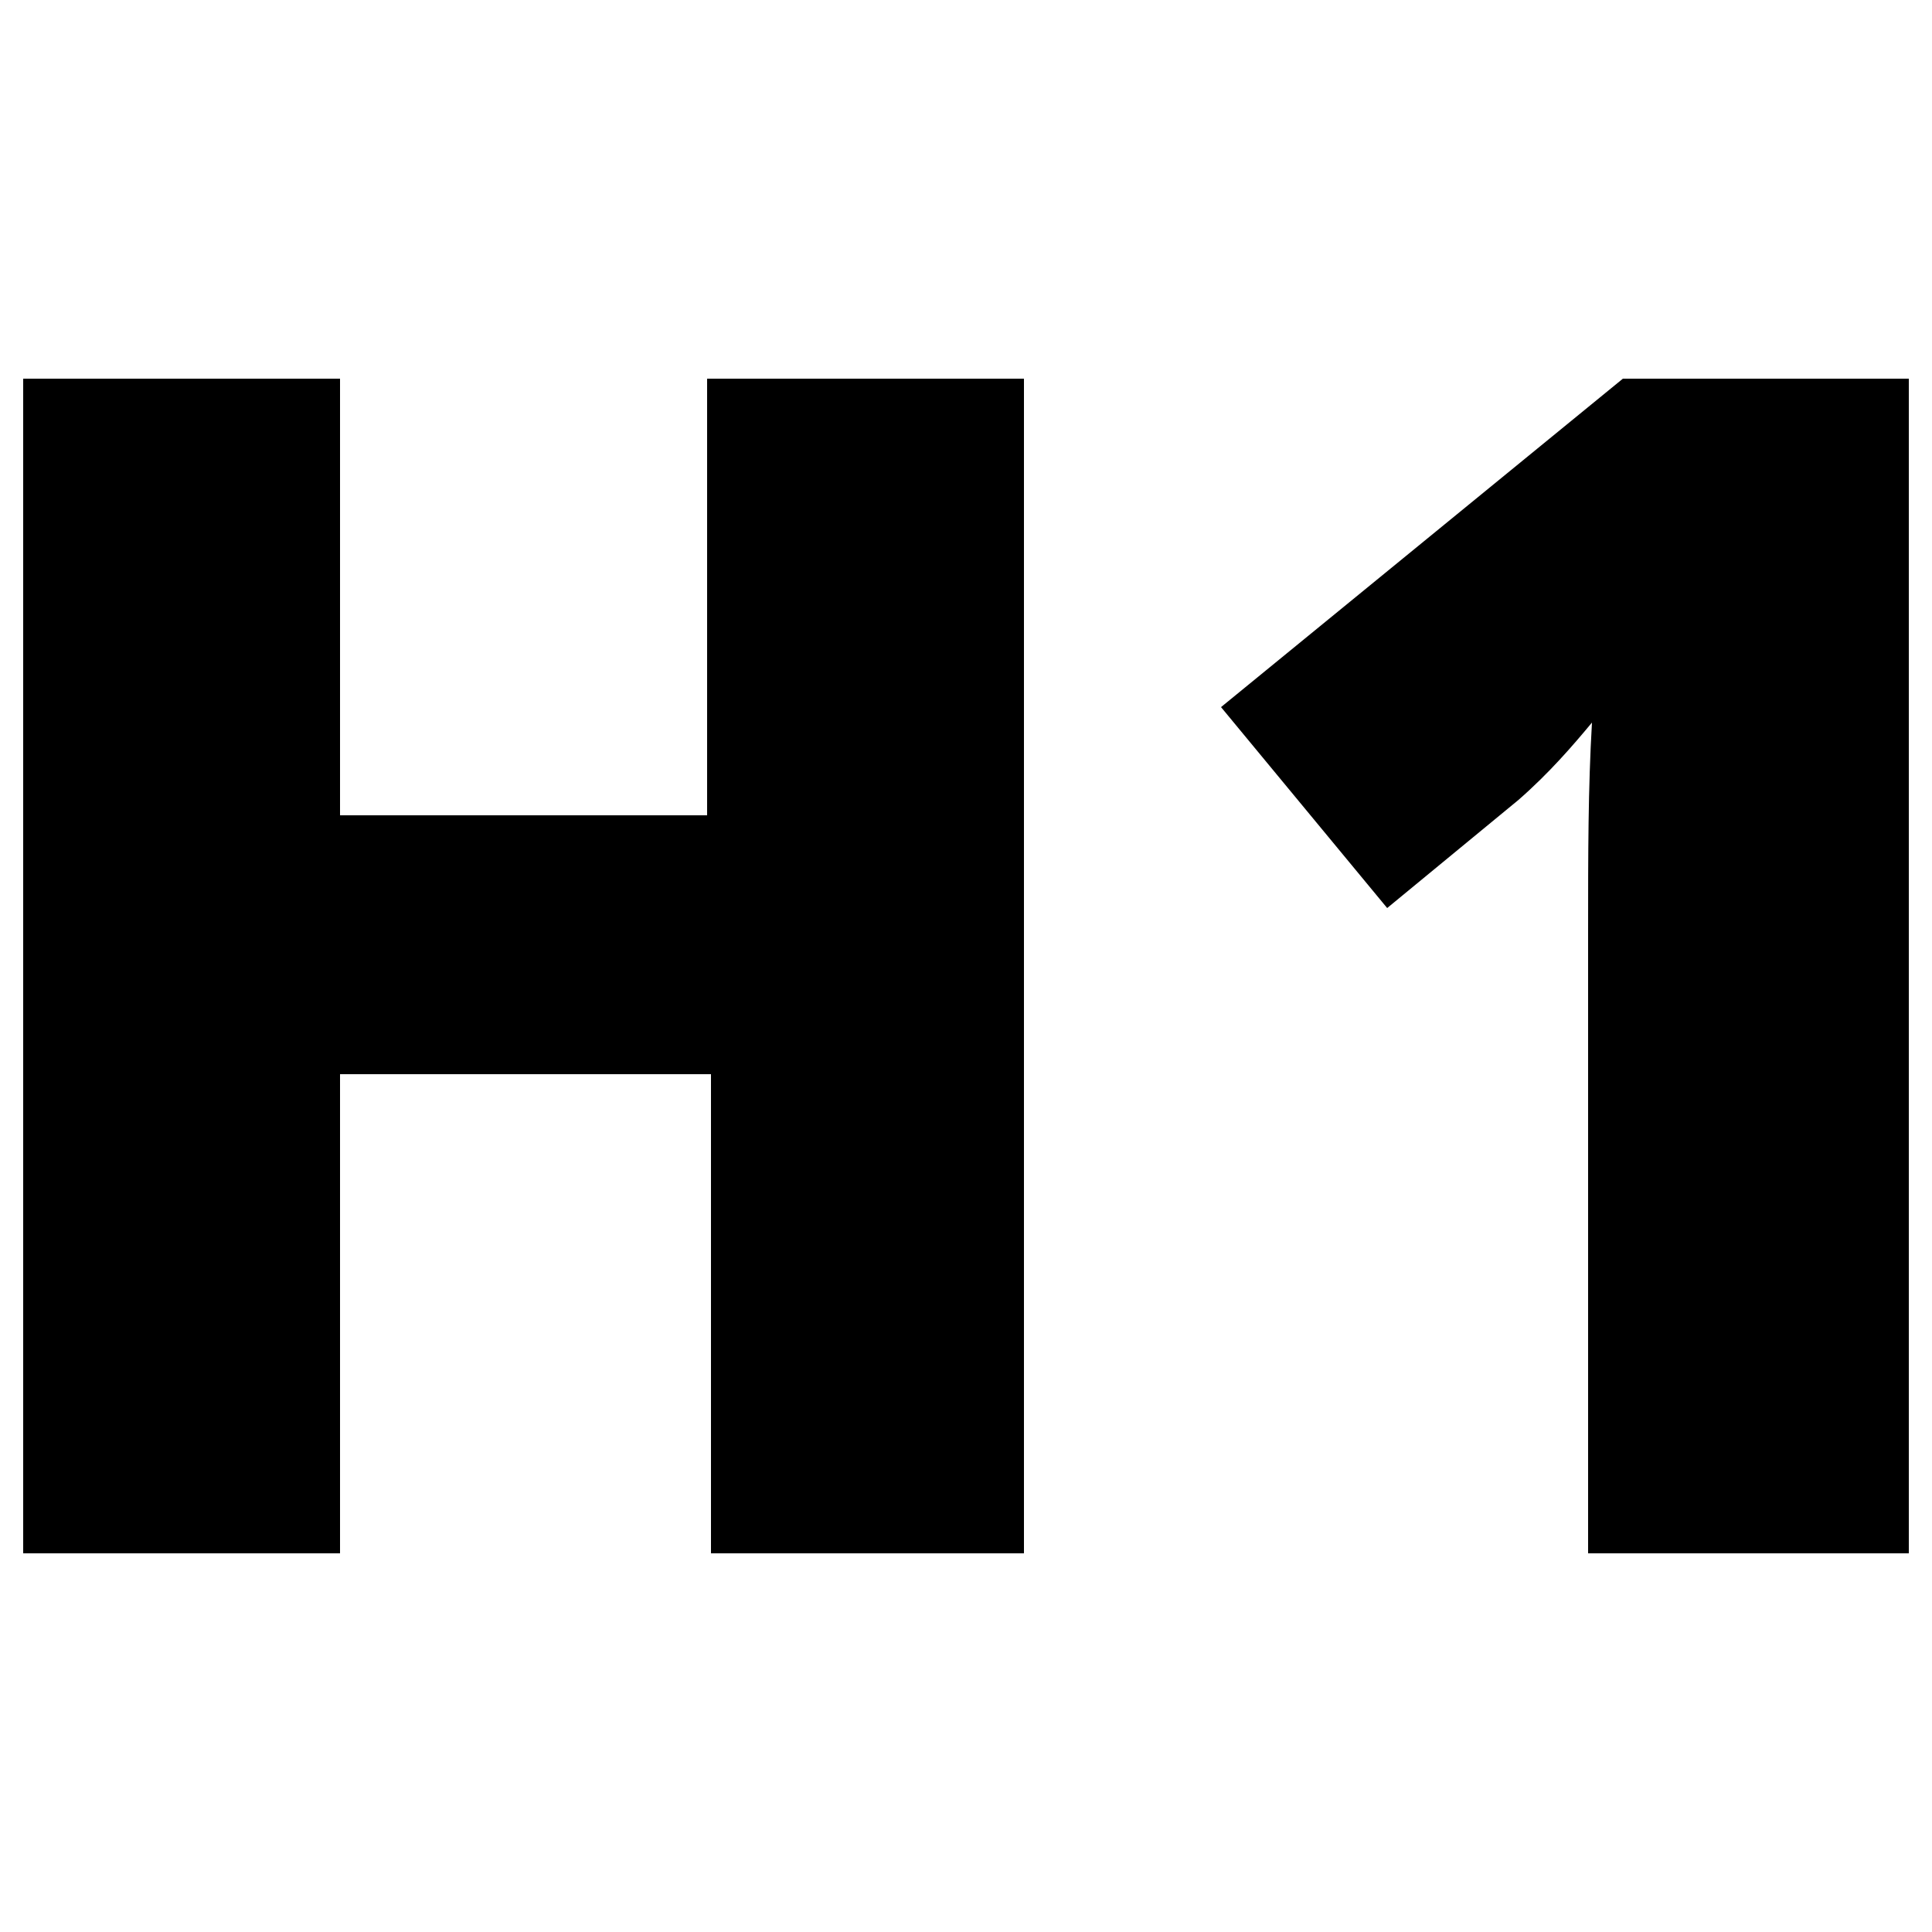
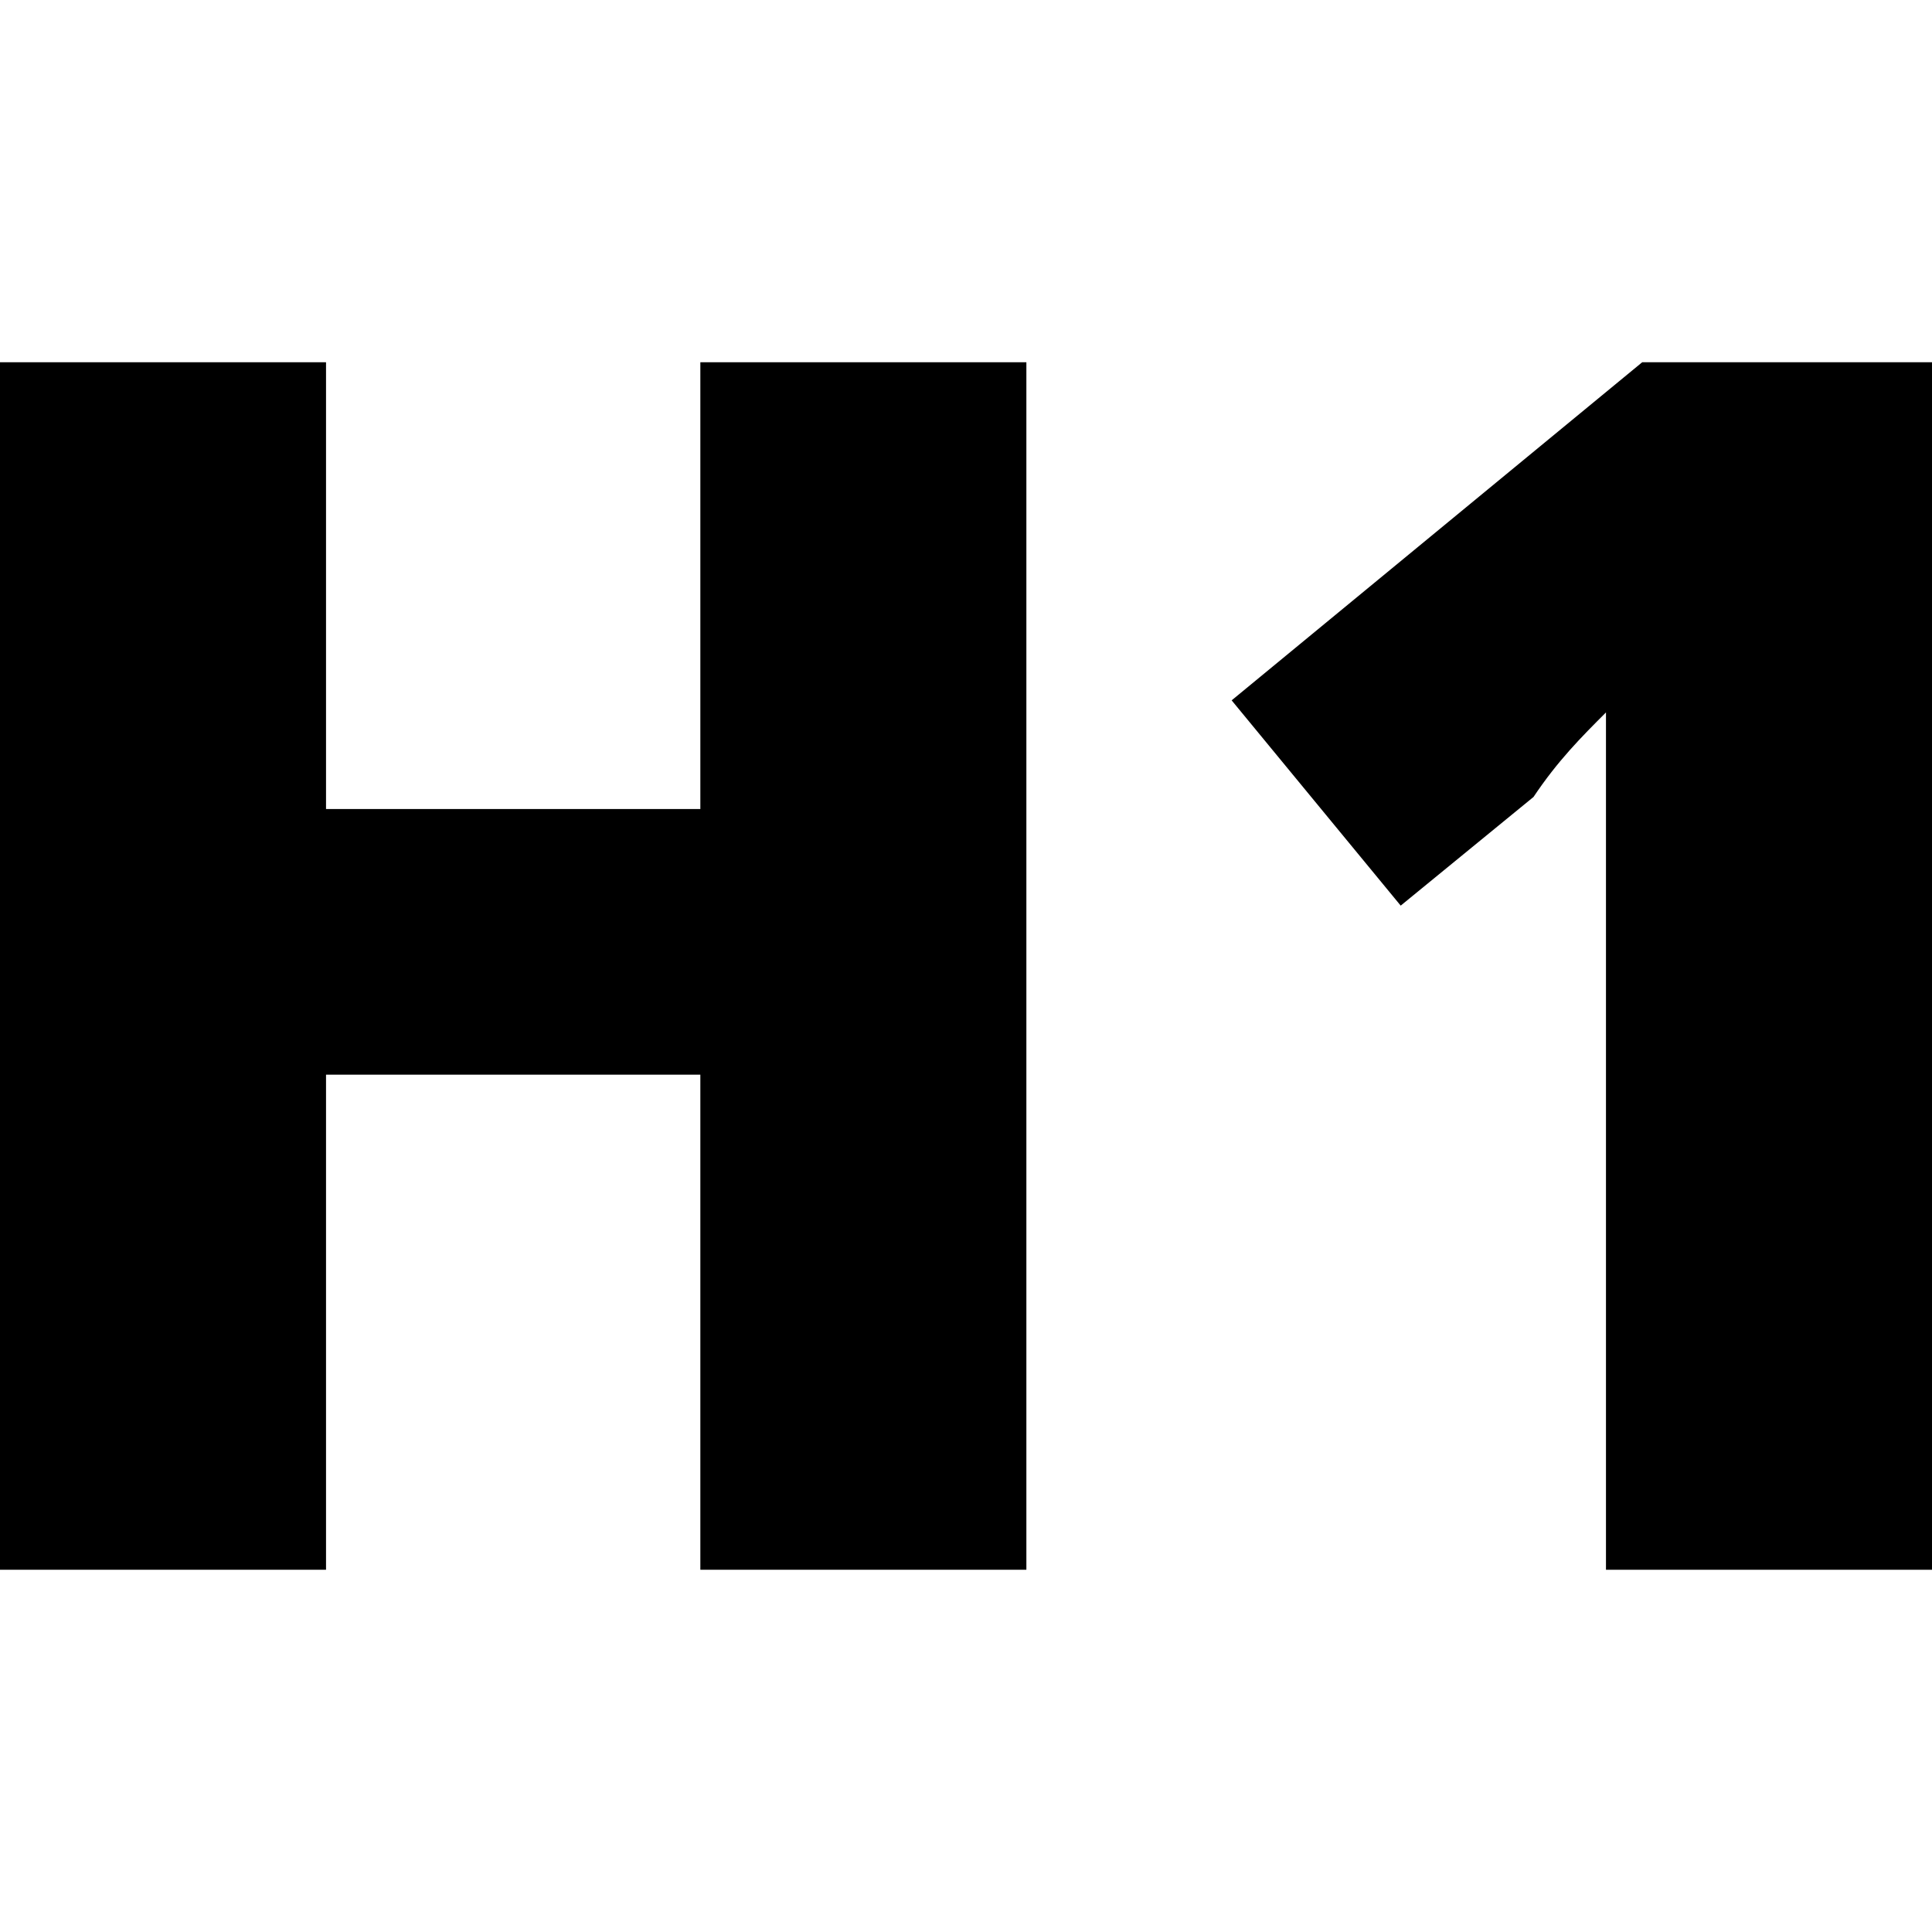
- <svg xmlns="http://www.w3.org/2000/svg" version="1.1" id="Layer_1" x="0px" y="0px" viewBox="0 0 50 50" style="enable-background:new 0 0 50 50;" xml:space="preserve">
-   <path d="M26.6,40.2h-8.2V27.8H8.8v12.4H0.6V9.8h8.2v11.3h9.5V9.8h8.2V40.2z" />
-   <path d="M49.4,40.2h-8.3V24.1c0-2,0-3.7,0.1-5.4c-0.5,0.6-1.1,1.3-1.9,2l-3.4,2.8l-4.3-5.2L42,9.8h7.4V40.2z" />
+ <svg xmlns="http://www.w3.org/2000/svg" version="1.1" id="Layer_1" x="0px" y="0px" viewBox="0 0 16 16" style="enable-background:new 0 0 16 16;" xml:space="preserve">
+   <path d="M8.5,13H5.8V8.9H2.7V13H0V3h2.7v3.7h3.1V3h2.7L8.5,13L8.5,13z" />
+   <path d="M16,13h-2.7V7.7c0-0.7,0-1.2,0-1.8c-0.2,0.2-0.4,0.4-0.6,0.7l-1.1,0.9l-1.4-1.7L13.6,3H16V13z" />
</svg>
